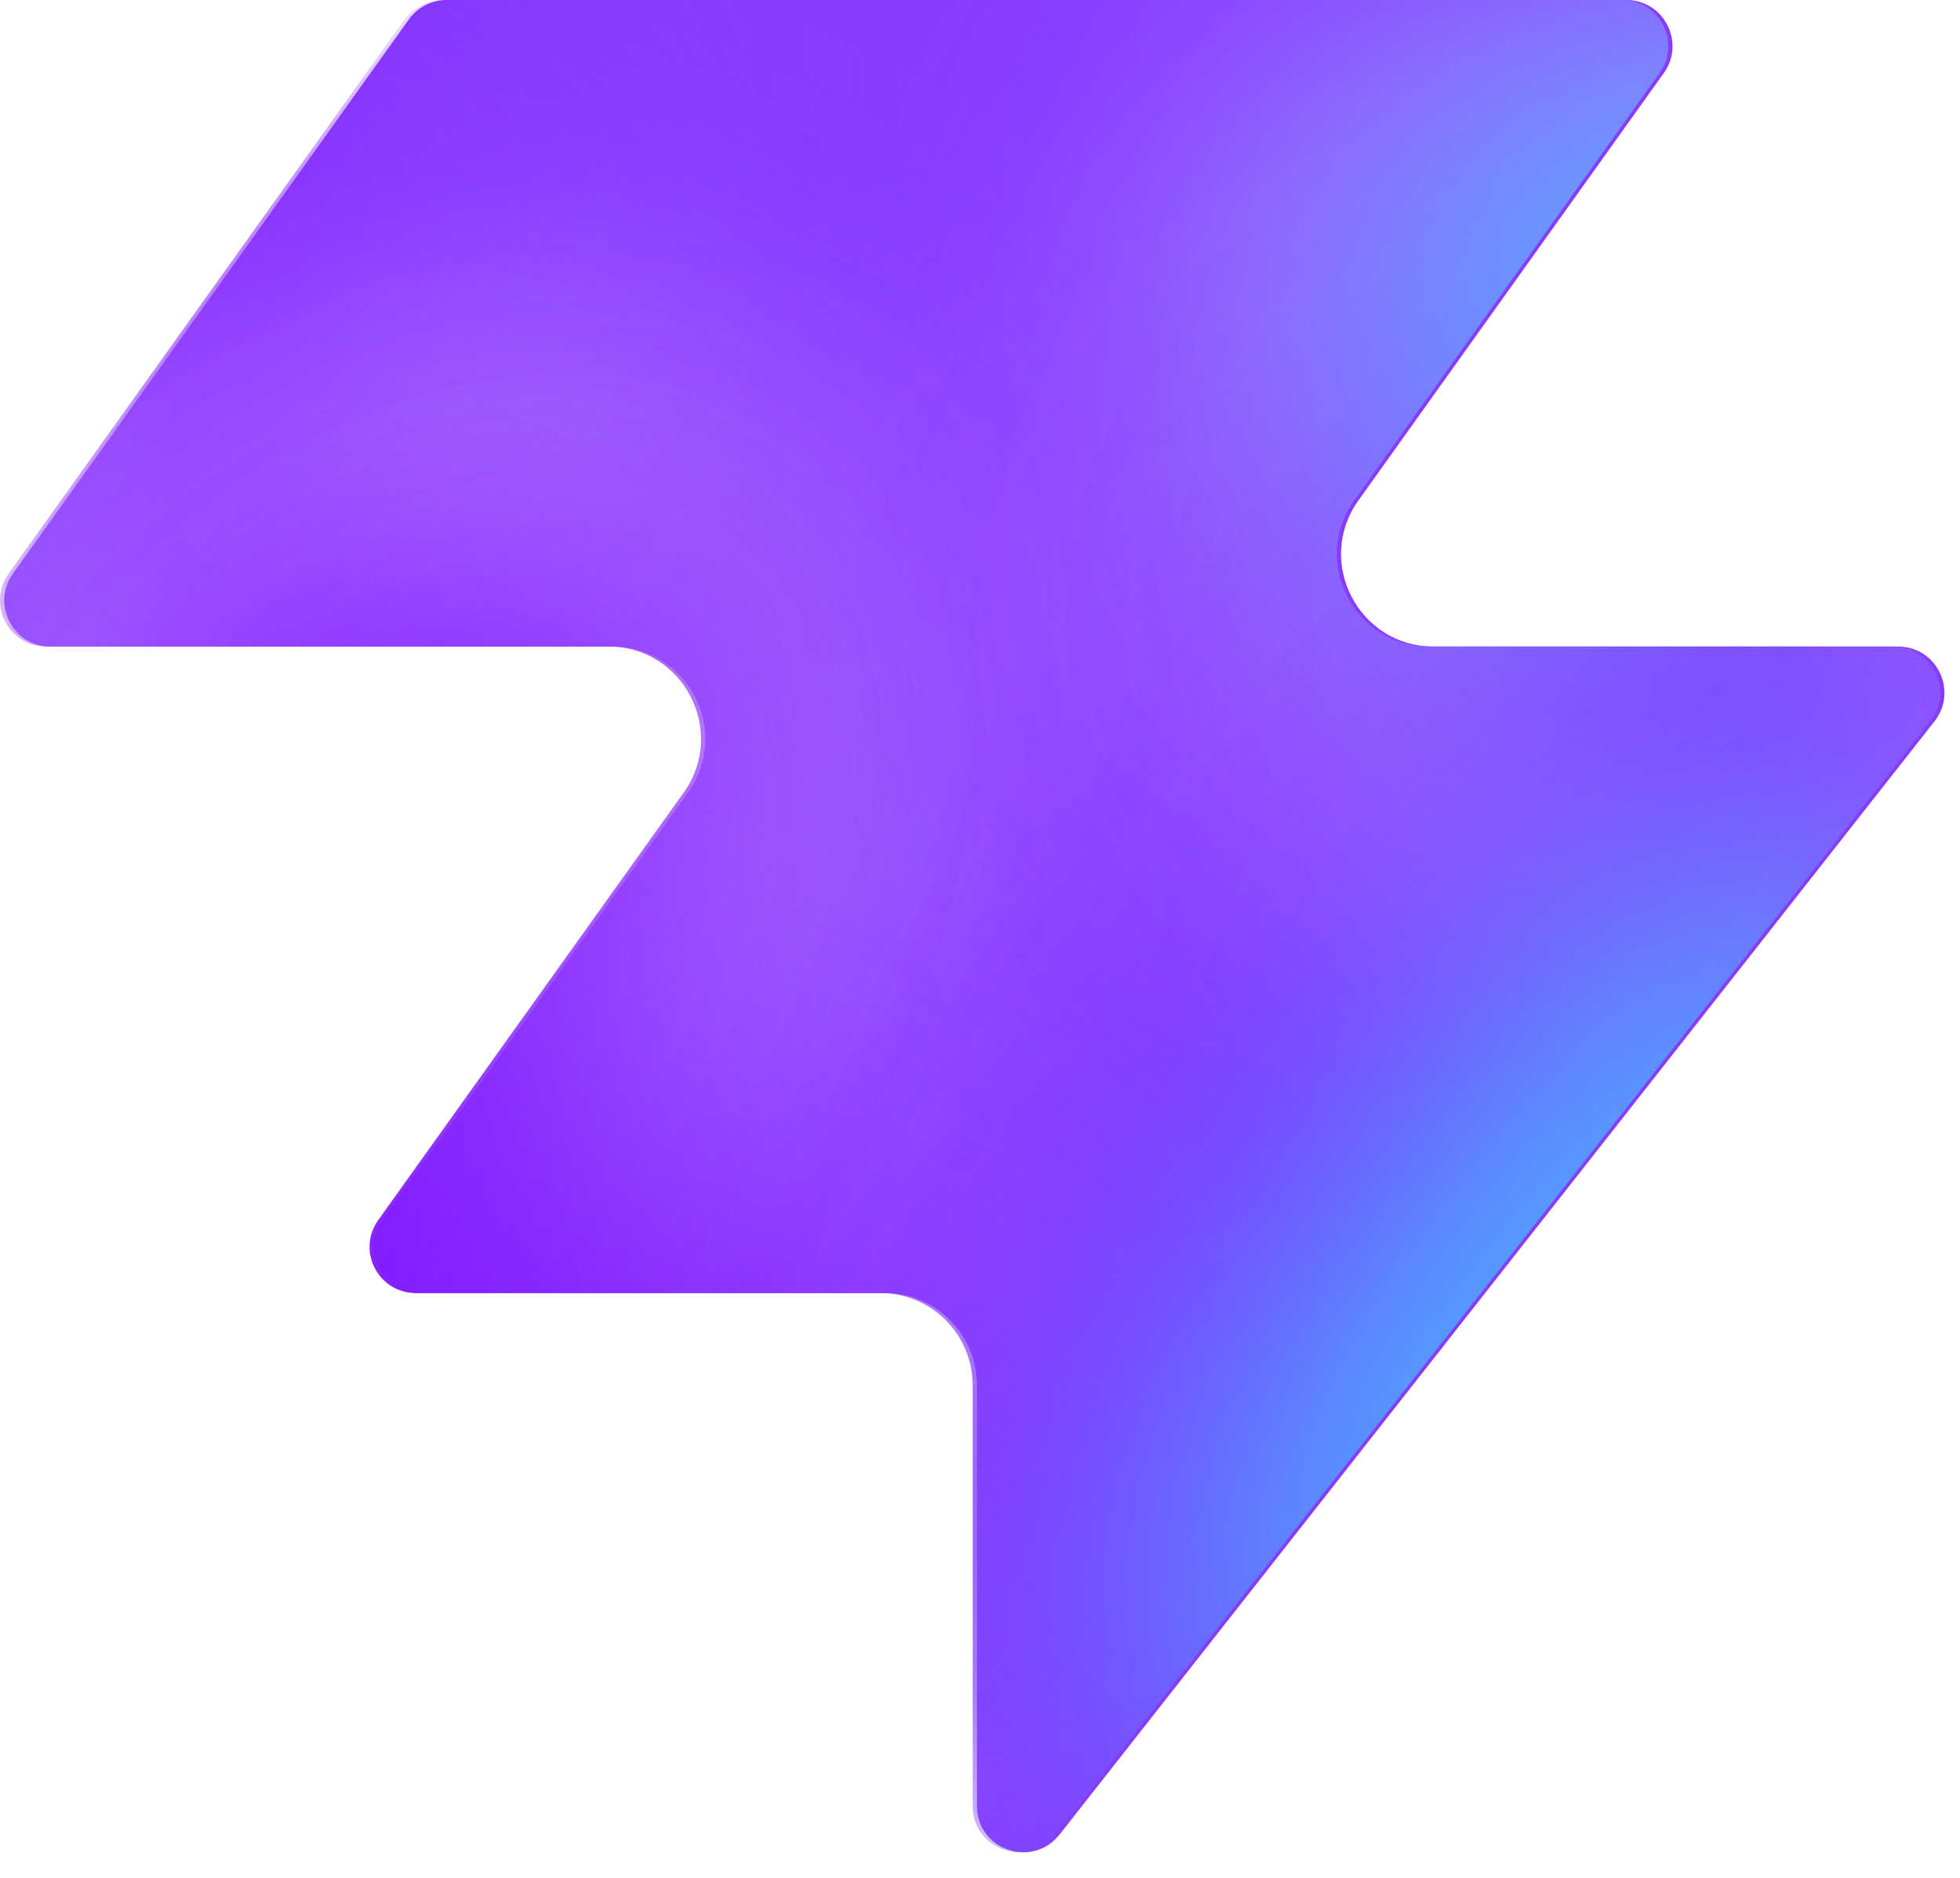
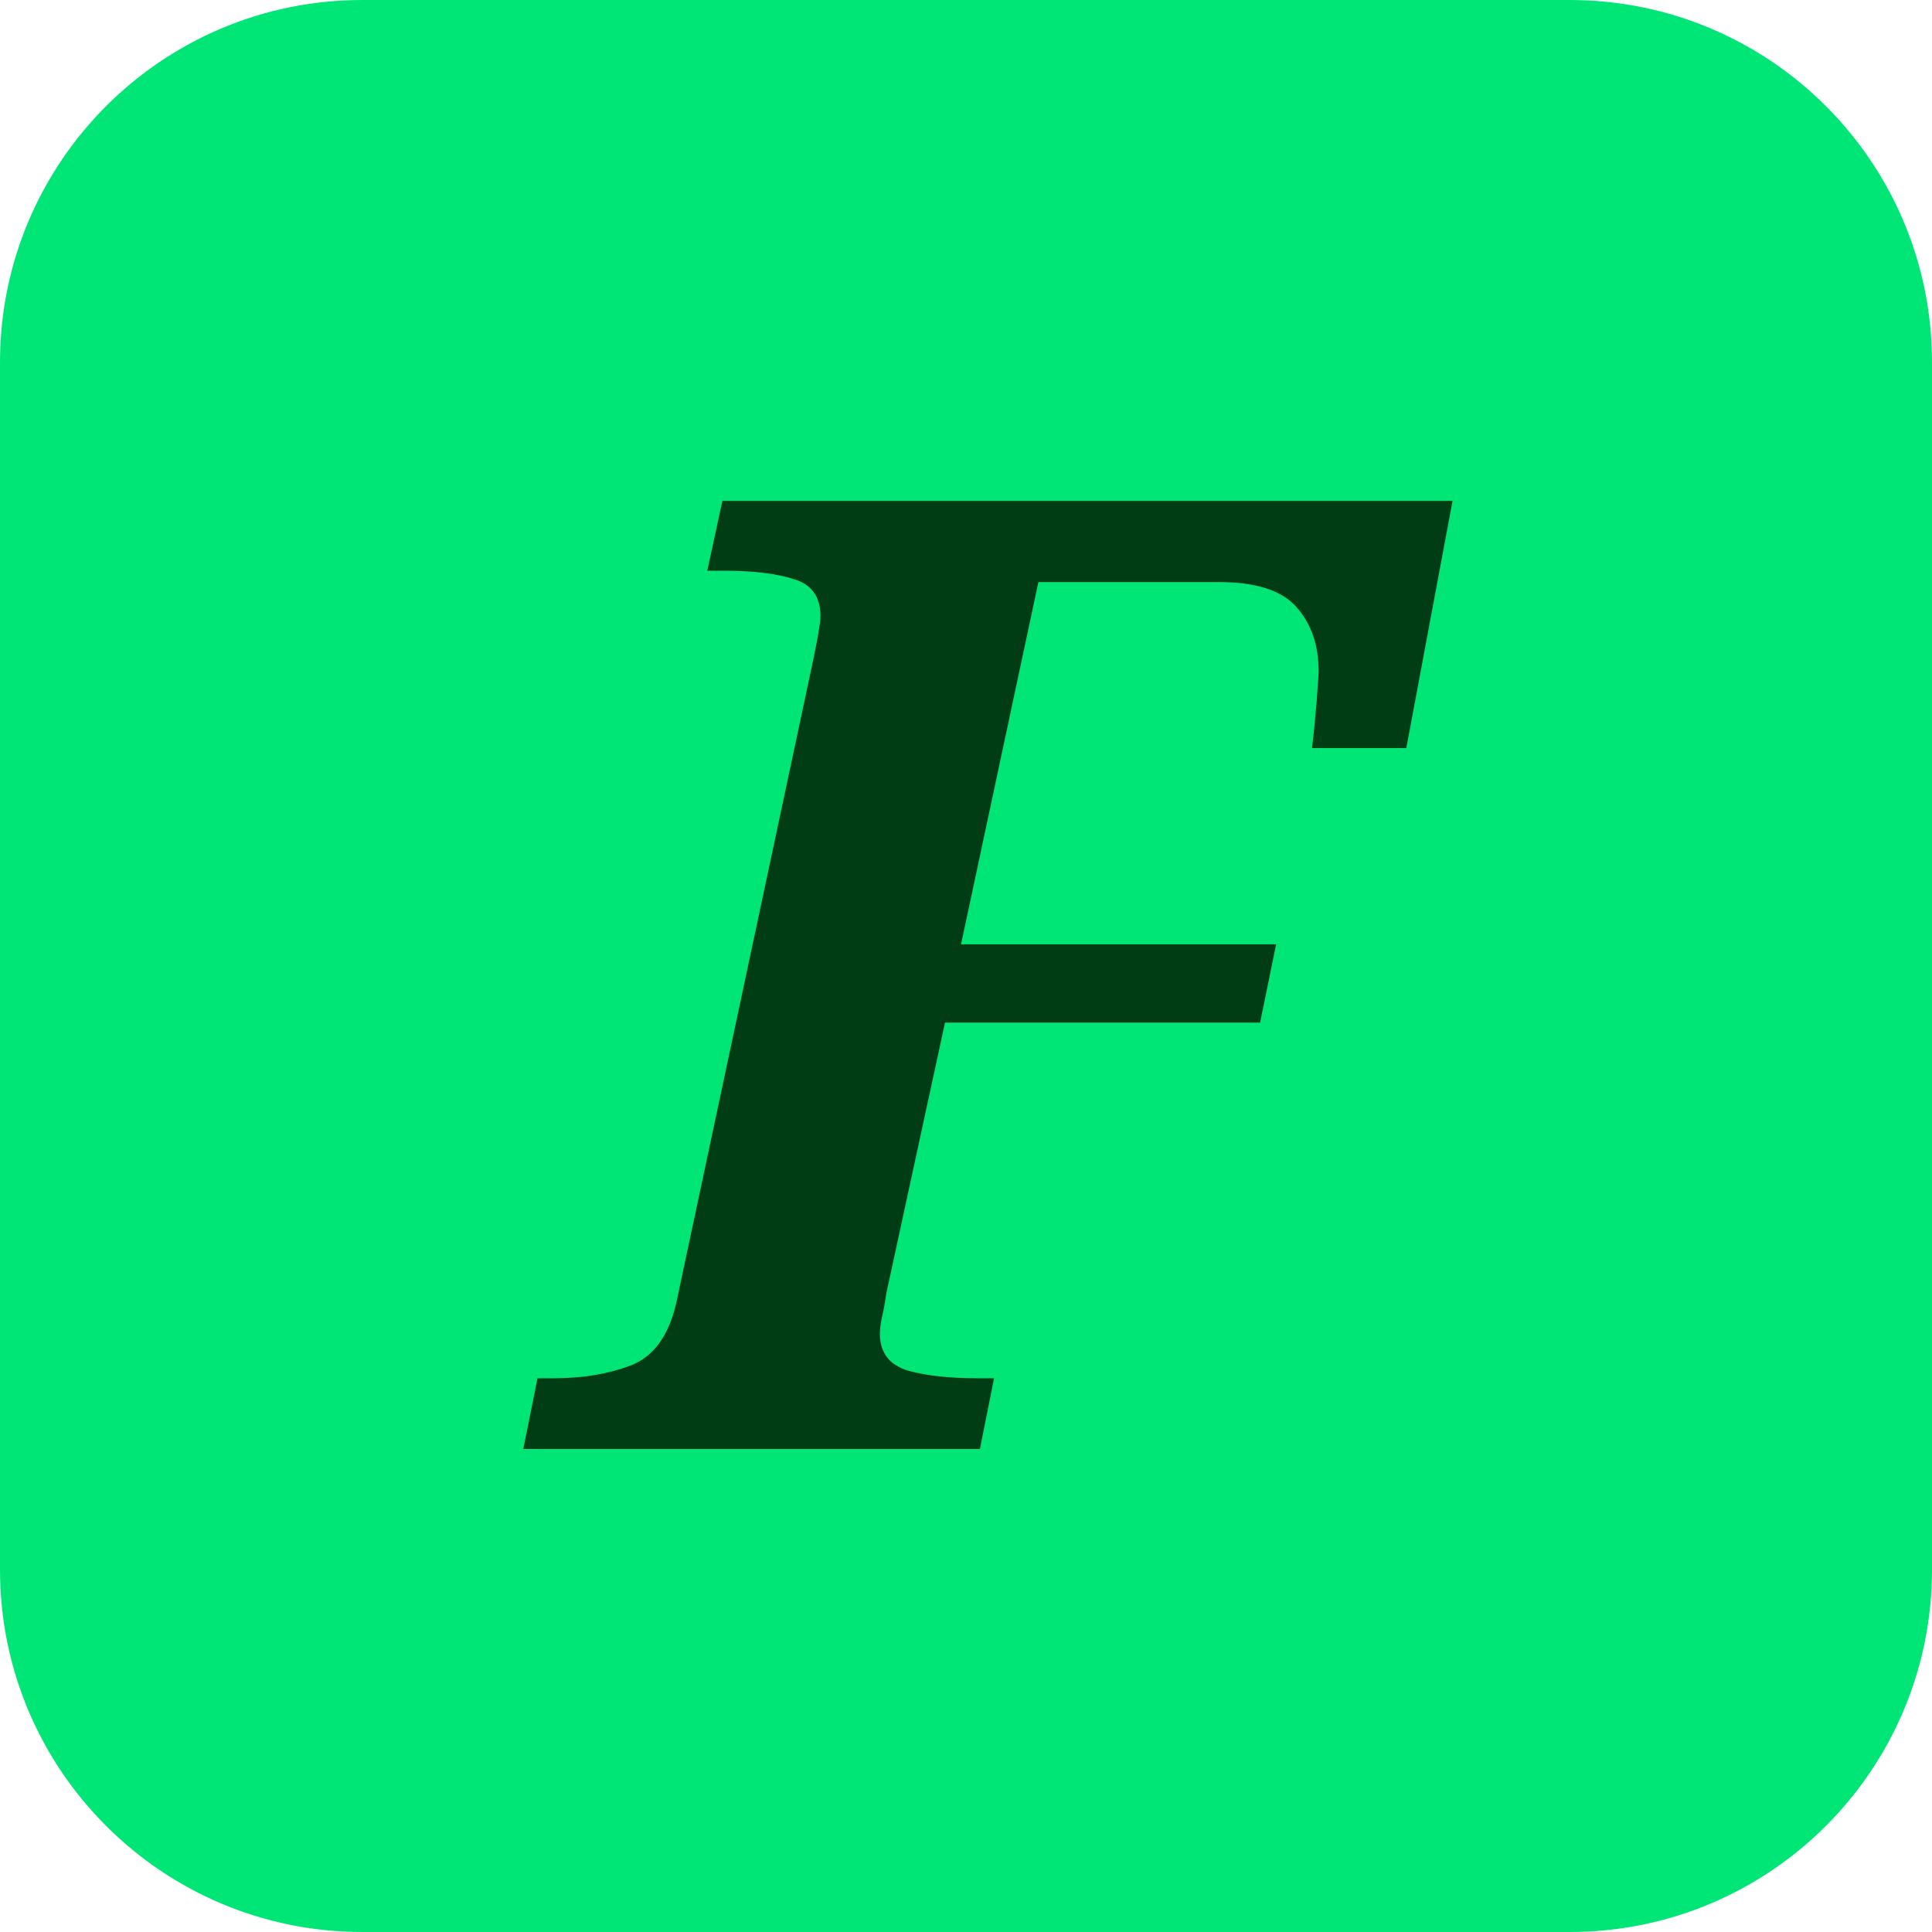
- <svg xmlns="http://www.w3.org/2000/svg" width="48" height="46" fill="none" viewBox="0 0 48 46">
-   <path fill="#863bff" d="M25.946 44.938c-.664.845-2.021.375-2.021-.698V33.937a2.26 2.26 0 0 0-2.262-2.262H10.287c-.92 0-1.456-1.04-.92-1.788l7.48-10.471c1.07-1.497 0-3.578-1.842-3.578H1.237c-.92 0-1.456-1.04-.92-1.788L10.013.474c.214-.297.556-.474.92-.474h28.894c.92 0 1.456 1.04.92 1.788l-7.48 10.471c-1.07 1.498 0 3.579 1.842 3.579h11.377c.943 0 1.473 1.088.89 1.83L25.947 44.94z" style="fill:#863bff;fill:color(display-p3 .525 .23 1);fill-opacity:1" />
-   <mask id="a" width="48" height="46" x="0" y="0" maskUnits="userSpaceOnUse" style="mask-type:alpha">
-     <path fill="#000" d="M25.842 44.938c-.664.844-2.021.375-2.021-.698V33.937a2.26 2.26 0 0 0-2.262-2.262H10.183c-.92 0-1.456-1.04-.92-1.788l7.48-10.471c1.07-1.498 0-3.579-1.842-3.579H1.133c-.92 0-1.456-1.04-.92-1.787L9.91.473c.214-.297.556-.474.92-.474h28.894c.92 0 1.456 1.04.92 1.788l-7.48 10.471c-1.07 1.498 0 3.578 1.842 3.578h11.377c.943 0 1.473 1.088.89 1.832L25.843 44.94z" style="fill:#000;fill-opacity:1" />
-   </mask>
-   <g mask="url(#a)">
-     <g filter="url(#b)">
-       <ellipse cx="5.508" cy="14.704" fill="#ede6ff" rx="5.508" ry="14.704" style="fill:#ede6ff;fill:color(display-p3 .927 .903 1);fill-opacity:1" transform="matrix(.00324 1 1 -.00324 -4.47 31.516)" />
-     </g>
-     <g filter="url(#c)">
-       <ellipse cx="10.399" cy="29.851" fill="#ede6ff" rx="10.399" ry="29.851" style="fill:#ede6ff;fill:color(display-p3 .927 .903 1);fill-opacity:1" transform="matrix(.00324 1 1 -.00324 -39.328 7.883)" />
-     </g>
-     <g filter="url(#d)">
-       <ellipse cx="5.508" cy="30.487" fill="#7e14ff" rx="5.508" ry="30.487" style="fill:#7e14ff;fill:color(display-p3 .492 .077 1);fill-opacity:1" transform="rotate(89.814 -25.913 -14.639)scale(1 -1)" />
-     </g>
-     <g filter="url(#e)">
-       <ellipse cx="5.508" cy="30.599" fill="#7e14ff" rx="5.508" ry="30.599" style="fill:#7e14ff;fill:color(display-p3 .492 .077 1);fill-opacity:1" transform="rotate(89.814 -32.644 -3.334)scale(1 -1)" />
-     </g>
-     <g filter="url(#f)">
-       <ellipse cx="5.508" cy="30.599" fill="#7e14ff" rx="5.508" ry="30.599" style="fill:#7e14ff;fill:color(display-p3 .492 .077 1);fill-opacity:1" transform="matrix(.00324 1 1 -.00324 -34.34 30.47)" />
-     </g>
-     <g filter="url(#g)">
-       <ellipse cx="14.072" cy="22.078" fill="#ede6ff" rx="14.072" ry="22.078" style="fill:#ede6ff;fill:color(display-p3 .927 .903 1);fill-opacity:1" transform="rotate(93.35 24.506 48.493)scale(-1 1)" />
-     </g>
-     <g filter="url(#h)">
-       <ellipse cx="3.47" cy="21.501" fill="#7e14ff" rx="3.47" ry="21.501" style="fill:#7e14ff;fill:color(display-p3 .492 .077 1);fill-opacity:1" transform="rotate(89.009 28.708 47.59)scale(-1 1)" />
-     </g>
-     <g filter="url(#i)">
-       <ellipse cx="3.47" cy="21.501" fill="#7e14ff" rx="3.47" ry="21.501" style="fill:#7e14ff;fill:color(display-p3 .492 .077 1);fill-opacity:1" transform="rotate(89.009 28.708 47.59)scale(-1 1)" />
-     </g>
-     <g filter="url(#j)">
-       <ellipse cx=".387" cy="8.972" fill="#7e14ff" rx="4.407" ry="29.108" style="fill:#7e14ff;fill:color(display-p3 .492 .077 1);fill-opacity:1" transform="rotate(39.51 .387 8.972)" />
-     </g>
-     <g filter="url(#k)">
-       <ellipse cx="47.523" cy="-6.092" fill="#7e14ff" rx="4.407" ry="29.108" style="fill:#7e14ff;fill:color(display-p3 .492 .077 1);fill-opacity:1" transform="rotate(37.892 47.523 -6.092)" />
-     </g>
-     <g filter="url(#l)">
-       <ellipse cx="41.412" cy="6.333" fill="#47bfff" rx="5.971" ry="9.665" style="fill:#47bfff;fill:color(display-p3 .28 .748 1);fill-opacity:1" transform="rotate(37.892 41.412 6.333)" />
-     </g>
-     <g filter="url(#m)">
-       <ellipse cx="-1.879" cy="38.332" fill="#7e14ff" rx="4.407" ry="29.108" style="fill:#7e14ff;fill:color(display-p3 .492 .077 1);fill-opacity:1" transform="rotate(37.892 -1.88 38.332)" />
-     </g>
-     <g filter="url(#n)">
-       <ellipse cx="-1.879" cy="38.332" fill="#7e14ff" rx="4.407" ry="29.108" style="fill:#7e14ff;fill:color(display-p3 .492 .077 1);fill-opacity:1" transform="rotate(37.892 -1.88 38.332)" />
-     </g>
-     <g filter="url(#o)">
-       <ellipse cx="35.651" cy="29.907" fill="#7e14ff" rx="4.407" ry="29.108" style="fill:#7e14ff;fill:color(display-p3 .492 .077 1);fill-opacity:1" transform="rotate(37.892 35.651 29.907)" />
-     </g>
-     <g filter="url(#p)">
-       <ellipse cx="38.418" cy="32.4" fill="#47bfff" rx="5.971" ry="15.297" style="fill:#47bfff;fill:color(display-p3 .28 .748 1);fill-opacity:1" transform="rotate(37.892 38.418 32.4)" />
-     </g>
-   </g>
-   <defs>
-     <filter id="b" width="60.045" height="41.654" x="-19.77" y="16.149" color-interpolation-filters="sRGB" filterUnits="userSpaceOnUse">
-       <feFlood flood-opacity="0" result="BackgroundImageFix" />
-       <feBlend in="SourceGraphic" in2="BackgroundImageFix" result="shape" />
-       <feGaussianBlur result="effect1_foregroundBlur_2002_17158" stdDeviation="7.659" />
-     </filter>
-     <filter id="c" width="90.34" height="51.437" x="-54.613" y="-7.533" color-interpolation-filters="sRGB" filterUnits="userSpaceOnUse">
-       <feFlood flood-opacity="0" result="BackgroundImageFix" />
-       <feBlend in="SourceGraphic" in2="BackgroundImageFix" result="shape" />
-       <feGaussianBlur result="effect1_foregroundBlur_2002_17158" stdDeviation="7.659" />
-     </filter>
-     <filter id="d" width="79.355" height="29.4" x="-49.64" y="2.03" color-interpolation-filters="sRGB" filterUnits="userSpaceOnUse">
-       <feFlood flood-opacity="0" result="BackgroundImageFix" />
-       <feBlend in="SourceGraphic" in2="BackgroundImageFix" result="shape" />
-       <feGaussianBlur result="effect1_foregroundBlur_2002_17158" stdDeviation="4.596" />
-     </filter>
-     <filter id="e" width="79.579" height="29.4" x="-45.045" y="20.029" color-interpolation-filters="sRGB" filterUnits="userSpaceOnUse">
-       <feFlood flood-opacity="0" result="BackgroundImageFix" />
-       <feBlend in="SourceGraphic" in2="BackgroundImageFix" result="shape" />
-       <feGaussianBlur result="effect1_foregroundBlur_2002_17158" stdDeviation="4.596" />
-     </filter>
-     <filter id="f" width="79.579" height="29.4" x="-43.513" y="21.178" color-interpolation-filters="sRGB" filterUnits="userSpaceOnUse">
-       <feFlood flood-opacity="0" result="BackgroundImageFix" />
-       <feBlend in="SourceGraphic" in2="BackgroundImageFix" result="shape" />
-       <feGaussianBlur result="effect1_foregroundBlur_2002_17158" stdDeviation="4.596" />
-     </filter>
-     <filter id="g" width="74.749" height="58.852" x="15.756" y="-17.901" color-interpolation-filters="sRGB" filterUnits="userSpaceOnUse">
-       <feFlood flood-opacity="0" result="BackgroundImageFix" />
-       <feBlend in="SourceGraphic" in2="BackgroundImageFix" result="shape" />
-       <feGaussianBlur result="effect1_foregroundBlur_2002_17158" stdDeviation="7.659" />
-     </filter>
-     <filter id="h" width="61.377" height="25.362" x="23.548" y="2.284" color-interpolation-filters="sRGB" filterUnits="userSpaceOnUse">
-       <feFlood flood-opacity="0" result="BackgroundImageFix" />
-       <feBlend in="SourceGraphic" in2="BackgroundImageFix" result="shape" />
-       <feGaussianBlur result="effect1_foregroundBlur_2002_17158" stdDeviation="4.596" />
-     </filter>
-     <filter id="i" width="61.377" height="25.362" x="23.548" y="2.284" color-interpolation-filters="sRGB" filterUnits="userSpaceOnUse">
-       <feFlood flood-opacity="0" result="BackgroundImageFix" />
-       <feBlend in="SourceGraphic" in2="BackgroundImageFix" result="shape" />
-       <feGaussianBlur result="effect1_foregroundBlur_2002_17158" stdDeviation="4.596" />
-     </filter>
-     <filter id="j" width="56.045" height="63.649" x="-27.636" y="-22.853" color-interpolation-filters="sRGB" filterUnits="userSpaceOnUse">
-       <feFlood flood-opacity="0" result="BackgroundImageFix" />
-       <feBlend in="SourceGraphic" in2="BackgroundImageFix" result="shape" />
-       <feGaussianBlur result="effect1_foregroundBlur_2002_17158" stdDeviation="4.596" />
-     </filter>
-     <filter id="k" width="54.814" height="64.646" x="20.116" y="-38.415" color-interpolation-filters="sRGB" filterUnits="userSpaceOnUse">
-       <feFlood flood-opacity="0" result="BackgroundImageFix" />
-       <feBlend in="SourceGraphic" in2="BackgroundImageFix" result="shape" />
-       <feGaussianBlur result="effect1_foregroundBlur_2002_17158" stdDeviation="4.596" />
-     </filter>
-     <filter id="l" width="33.541" height="35.313" x="24.641" y="-11.323" color-interpolation-filters="sRGB" filterUnits="userSpaceOnUse">
-       <feFlood flood-opacity="0" result="BackgroundImageFix" />
-       <feBlend in="SourceGraphic" in2="BackgroundImageFix" result="shape" />
-       <feGaussianBlur result="effect1_foregroundBlur_2002_17158" stdDeviation="4.596" />
-     </filter>
-     <filter id="m" width="54.814" height="64.646" x="-29.286" y="6.009" color-interpolation-filters="sRGB" filterUnits="userSpaceOnUse">
-       <feFlood flood-opacity="0" result="BackgroundImageFix" />
-       <feBlend in="SourceGraphic" in2="BackgroundImageFix" result="shape" />
-       <feGaussianBlur result="effect1_foregroundBlur_2002_17158" stdDeviation="4.596" />
-     </filter>
-     <filter id="n" width="54.814" height="64.646" x="-29.286" y="6.009" color-interpolation-filters="sRGB" filterUnits="userSpaceOnUse">
-       <feFlood flood-opacity="0" result="BackgroundImageFix" />
-       <feBlend in="SourceGraphic" in2="BackgroundImageFix" result="shape" />
-       <feGaussianBlur result="effect1_foregroundBlur_2002_17158" stdDeviation="4.596" />
-     </filter>
-     <filter id="o" width="54.814" height="64.646" x="8.244" y="-2.416" color-interpolation-filters="sRGB" filterUnits="userSpaceOnUse">
-       <feFlood flood-opacity="0" result="BackgroundImageFix" />
-       <feBlend in="SourceGraphic" in2="BackgroundImageFix" result="shape" />
-       <feGaussianBlur result="effect1_foregroundBlur_2002_17158" stdDeviation="4.596" />
-     </filter>
-     <filter id="p" width="39.409" height="43.623" x="18.713" y="10.588" color-interpolation-filters="sRGB" filterUnits="userSpaceOnUse">
-       <feFlood flood-opacity="0" result="BackgroundImageFix" />
-       <feBlend in="SourceGraphic" in2="BackgroundImageFix" result="shape" />
-       <feGaussianBlur result="effect1_foregroundBlur_2002_17158" stdDeviation="4.596" />
-     </filter>
-   </defs>
+ <svg xmlns="http://www.w3.org/2000/svg" viewBox="0 0 32 32">
+   <rect width="32" height="32" rx="6" fill="#00E676" />
+   <text x="16" y="24" text-anchor="middle" font-family="Georgia, serif" font-style="italic" font-weight="700" font-size="22" fill="#003d15">F</text>
</svg>
